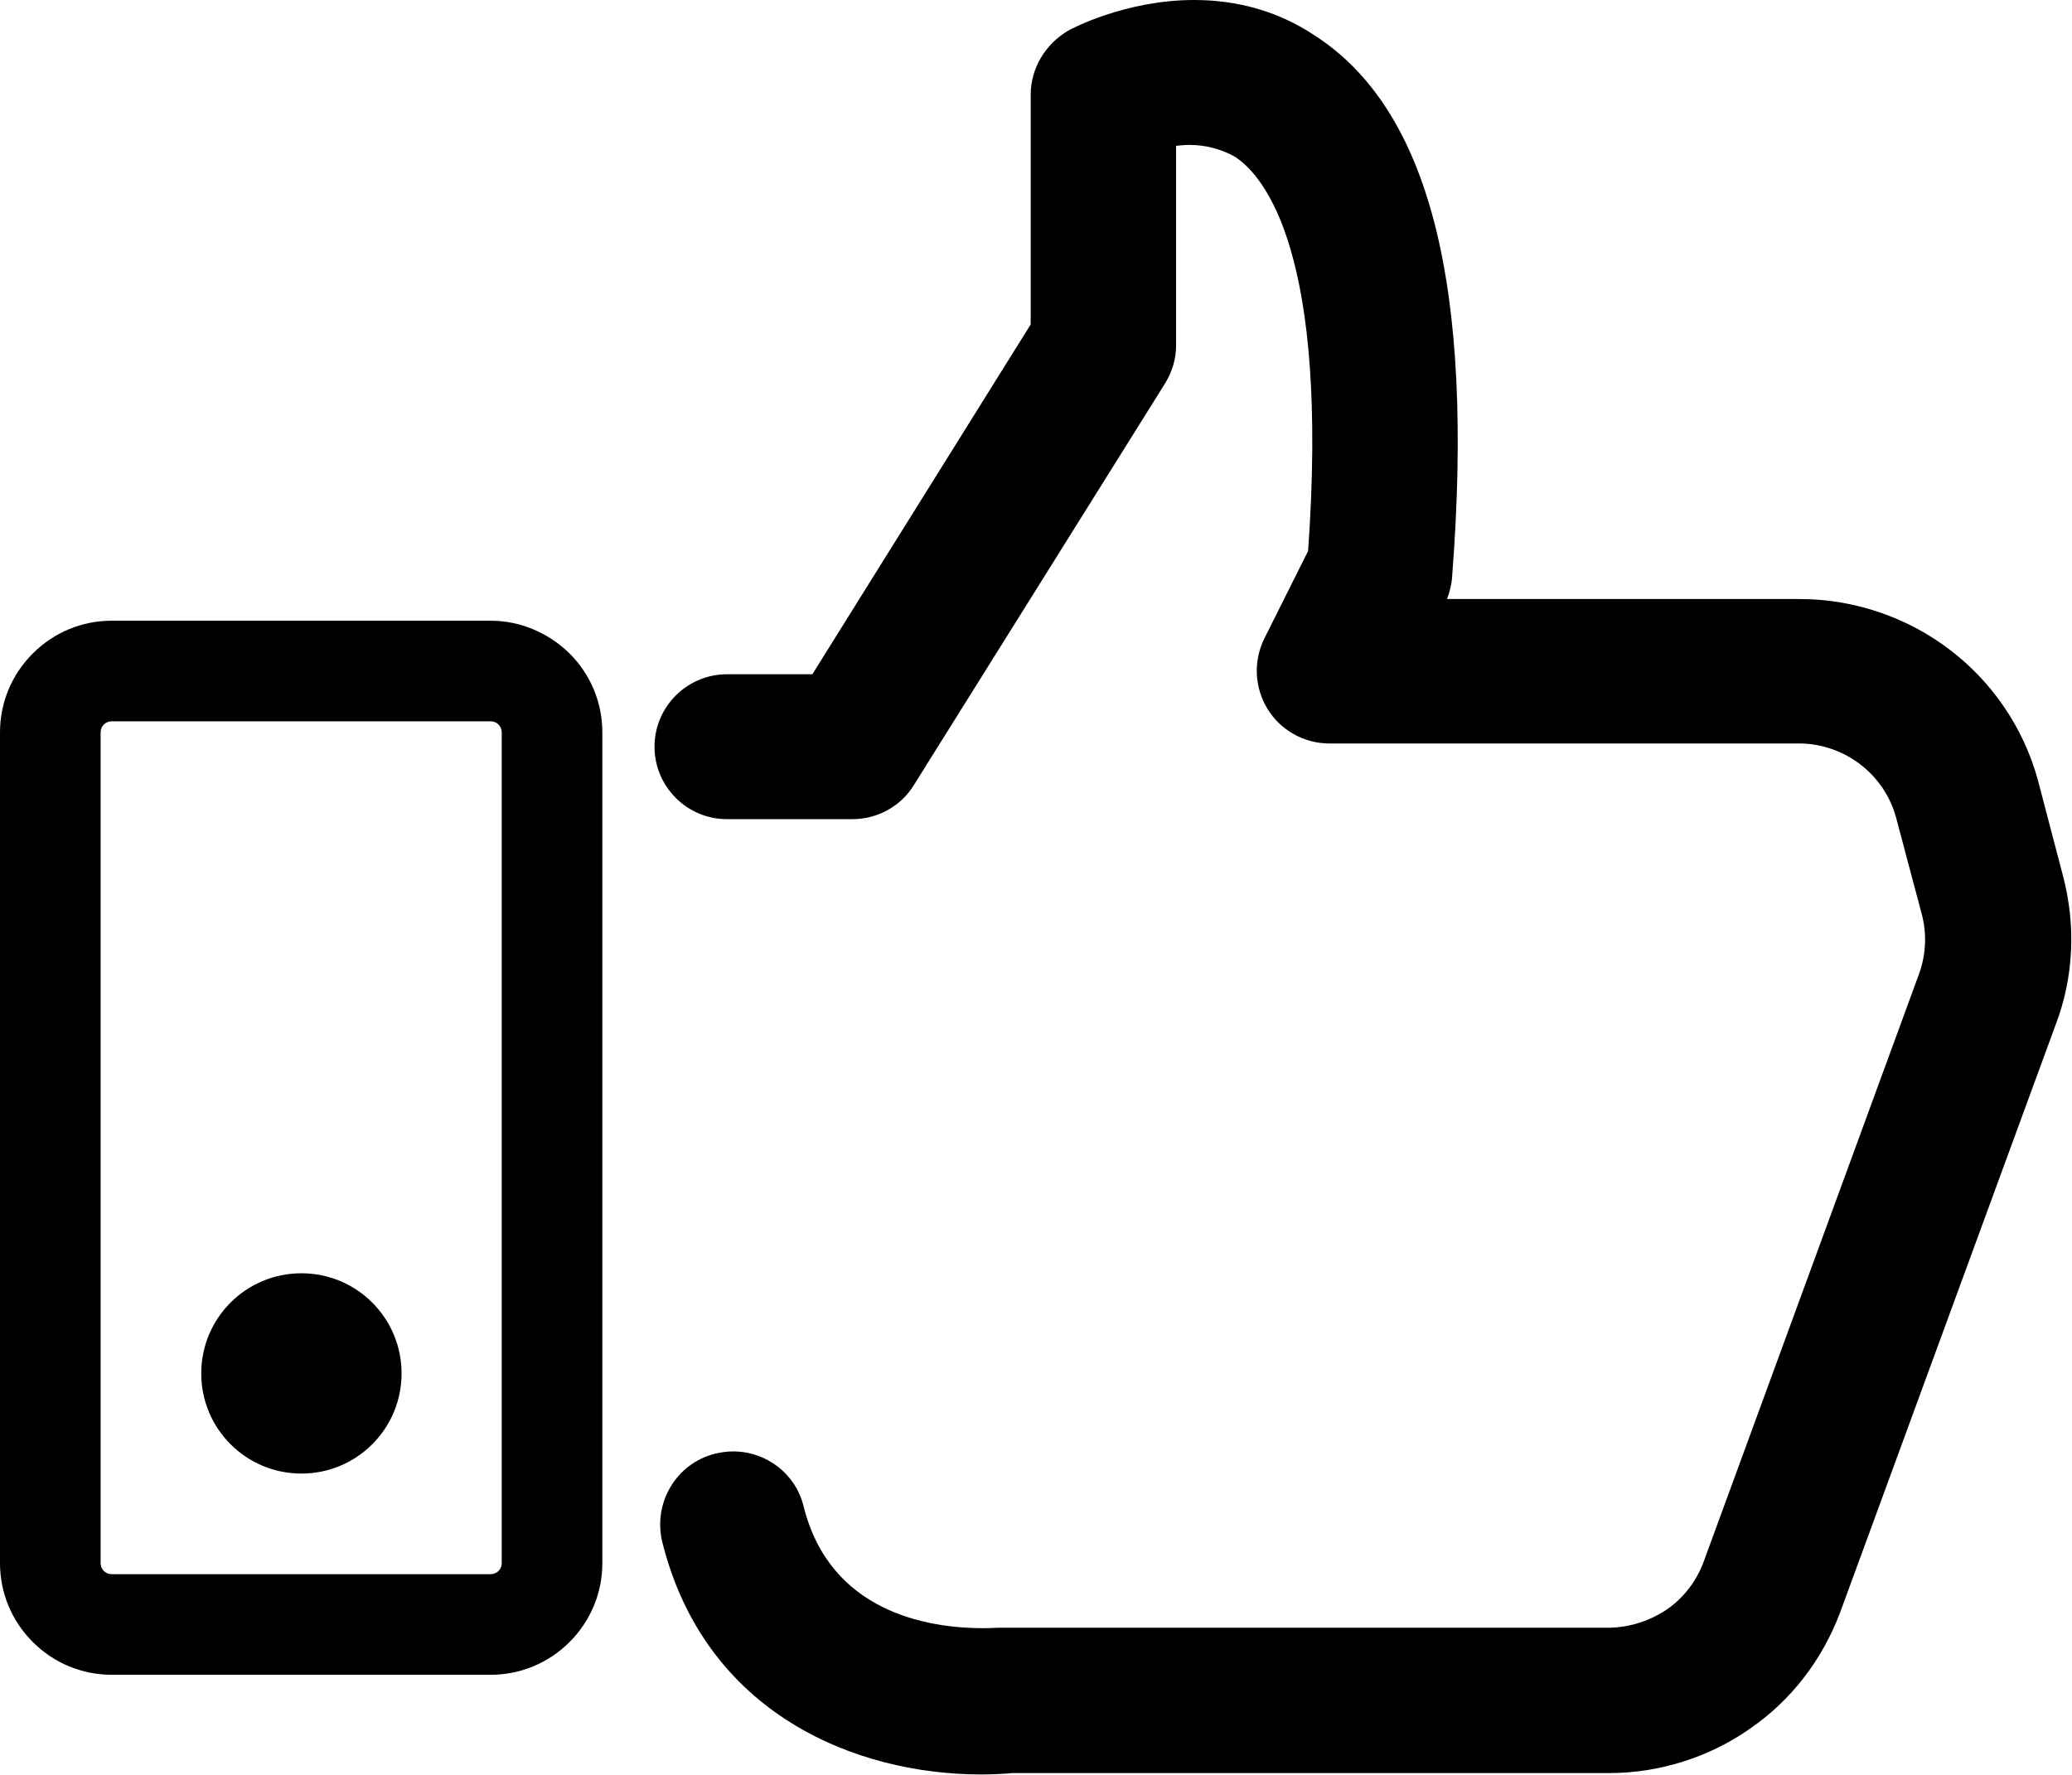
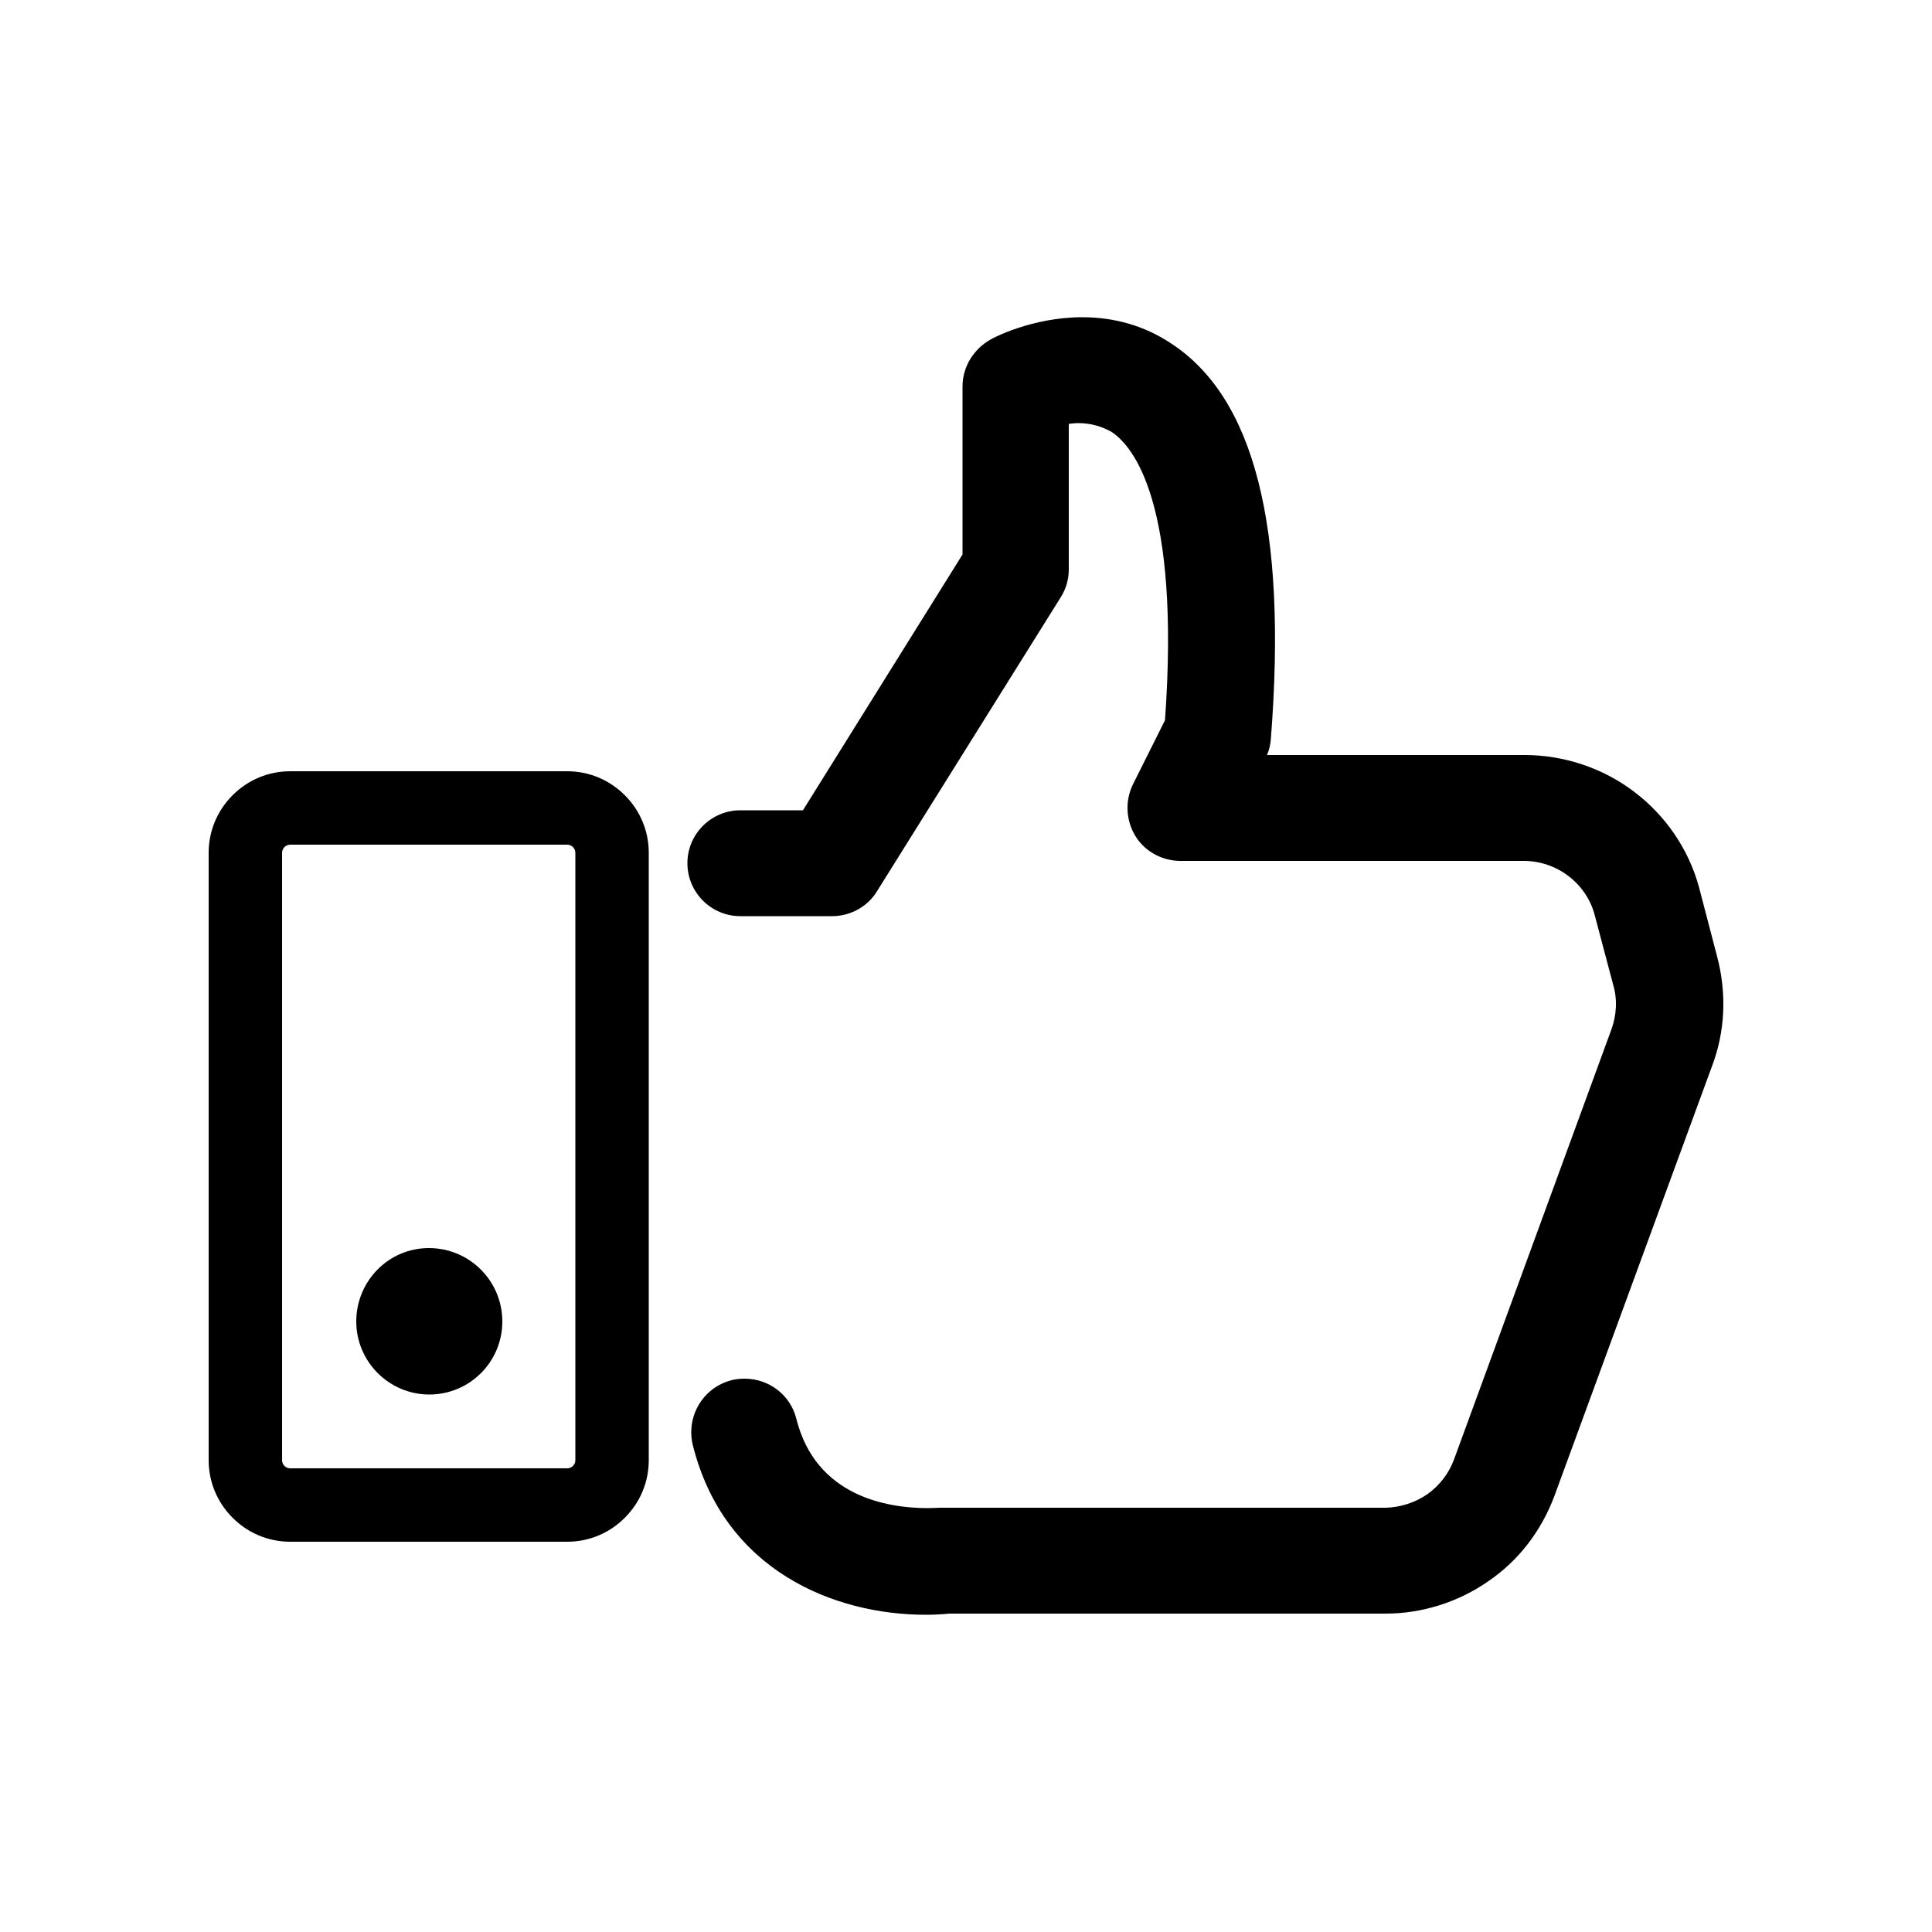
- <svg xmlns="http://www.w3.org/2000/svg" version="1.1" id="Layer_1" x="0px" y="0px" viewBox="0 0 448.9 384.5" style="enable-background:new 0 0 448.9 384.5;" xml:space="preserve">
+ <svg xmlns="http://www.w3.org/2000/svg" version="1.1" id="Layer_1" x="0px" y="0px" viewBox="0 0 500 500" style="enable-background:new 0 0 500 500;" xml:space="preserve">
  <g>
-     <path d="M106.3,134.5H24.2c-6.4,0-12.5,2.5-17.1,7.1S0,152.3,0,158.7v180c0,6.4,2.5,12.5,7.1,17.1c4.6,4.6,10.7,7.1,17.1,7.1h82.1   c6.4,0,12.5-2.5,17.1-7.1c4.6-4.6,7.1-10.7,7.1-17.1v-180c0-6.4-2.5-12.5-7.1-17.1C118.8,137.1,112.7,134.5,106.3,134.5z    M108.7,338.7c0,1.4-1.1,2.4-2.4,2.4H24.2c-1.4,0-2.4-1.1-2.4-2.4v-180c0-1.4,1.1-2.4,2.4-2.4h82.1c1.4,0,2.4,1.1,2.4,2.4V338.7z" />
-     <path d="M212.6,384.5c-27.3,0-59.8-13.2-69.1-50.3c-2.1-8.5,3-17.1,11.4-19.2c1.3-0.3,2.6-0.5,3.9-0.5c7.3,0,13.6,4.9,15.3,11.9   c5.7,22.9,26.8,26.4,38.9,26.4c1.7,0,3-0.1,3.6-0.1c0.4,0,0.7,0,0.8,0h131.4c4.4-0.1,8.7-1.5,12.4-4c3.6-2.5,6.4-6.2,7.9-10.3   l46.6-127.2c1.6-4.3,1.8-9,0.6-13.3l-5.5-20.7c-1.2-4.5-3.9-8.6-7.8-11.6c-3.8-2.9-8.5-4.5-13.2-4.5H288c-5.5,0-10.6-2.9-13.4-7.5   c-2.8-4.6-3.1-10.3-0.7-15.2l9.5-19C288,55,274,38.2,267.6,34c-3-1.7-6.4-2.6-9.9-2.6c-1,0-2,0.1-2.9,0.2v43.2   c0,2.9-0.8,5.7-2.4,8.3l-54.4,87c-2.8,4.6-7.9,7.4-13.3,7.4h-27.2c-8.7,0-15.7-7.1-15.7-15.7c0-8.7,7.1-15.7,15.7-15.7H176   l47.3-75.8V20.5c0-5.7,3.2-11,8.2-13.9c0.5-0.3,12.3-6.6,27.2-6.6c9.5,0,18.3,2.5,26,7.6c25,16,34.8,54.4,29.9,117.4   c-0.1,1.6-0.5,3.2-1.1,4.8h76.4c11.7,0,23.2,3.9,32.4,10.9c9.3,7,16.1,17,19.2,28.3l5.4,20.6c2.9,10.9,2.4,22.2-1.6,32.6   l-46.6,127.1c-3.9,10.4-10.7,19.2-19.6,25.3c-8.8,6.2-19.7,9.6-30.4,9.6H219.3C217.2,384.4,214.8,384.5,212.6,384.5z" />
-     <path d="M442.3,190.8l-5.4-20.6c-2.8-10.3-8.9-19.3-17.5-25.7c-8.4-6.4-18.8-9.9-29.5-9.9h-84.2l3-6l0,0c0.6-1.3,1-2.6,1.1-4   c4.8-61-4.3-98.1-27.7-113C259.9-2.8,235,10.3,234,10.9l0,0c-3.5,1.9-5.7,5.5-5.7,9.6v51.3l-49.5,79.2h-21.2   c-6,0-10.9,4.9-10.9,10.9s4.9,10.9,10.9,10.9h27.2c3.8,0,7.3-1.9,9.2-5.1l54.4-87c1.1-1.7,1.7-3.7,1.7-5.7v-47   c6.7-2.2,14.1-1.5,20.2,2c8.8,5.7,22.8,25.1,18.1,90.9l-9.9,19.8l0,0c-1.7,3.4-1.5,7.4,0.5,10.6c1.9,3.2,5.4,5.1,9.2,5.1h101.7   c5.8,0,11.6,1.9,16.2,5.5c4.7,3.6,8.1,8.5,9.5,14.2l5.4,20.6c1.6,5.3,1.3,11.1-0.7,16.3l-46.6,127.2l0,0c-1.8,5-5.2,9.5-9.7,12.6   c-4.5,3.1-9.7,4.8-15.1,4.9H217.5c-1.7,0-39.6,4-48.1-29.9c-1.5-5.8-7.5-9.3-13.3-7.9c-5.8,1.5-9.3,7.5-7.9,13.3   c9.3,37.2,42.9,46.6,64.4,46.6c2.1,0,4.4-0.1,6.5-0.3h129.7c9.9,0,19.6-3.1,27.7-8.7c8.2-5.6,14.3-13.7,17.8-23l46.6-127.2l0,0   C444.5,210.8,444.9,200.5,442.3,190.8L442.3,190.8z" />
-     <path d="M87,297.6c0,12-9.7,21.7-21.7,21.7s-21.7-9.7-21.7-21.7s9.7-21.7,21.7-21.7S87,285.6,87,297.6" />
+     <path d="M146.8,199.6H75.1c-5.6,0-10.9,2.2-14.9,6.2s-6.2,9.3-6.2,14.9v157.2c0,5.6,2.2,10.9,6.2,14.9c4,4,9.3,6.2,14.9,6.2h71.7   c5.6,0,10.9-2.2,14.9-6.2c4-4,6.2-9.3,6.2-14.9V220.7c0-5.6-2.2-10.9-6.2-14.9C157.7,201.8,152.4,199.6,146.8,199.6z M148.9,377.9   c0,1.2-1,2.1-2.1,2.1H75.1c-1.2,0-2.1-1-2.1-2.1V220.7c0-1.2,1-2.1,2.1-2.1h71.7c1.2,0,2.1,1,2.1,2.1   C148.9,220.7,148.9,377.9,148.9,377.9z" />
+     <path d="M239.6,417.9c-23.8,0-52.2-11.5-60.3-43.9c-1.8-7.4,2.6-14.9,10-16.8c1.1-0.3,2.3-0.4,3.4-0.4c6.4,0,11.9,4.3,13.4,10.4   c5,20,23.4,23.1,34,23.1c1.5,0,2.6-0.1,3.1-0.1c0.3,0,0.6,0,0.7,0h114.7c3.8-0.1,7.6-1.3,10.8-3.5c3.1-2.2,5.6-5.4,6.9-9L417,266.5   c1.4-3.8,1.6-7.9,0.5-11.6l-4.8-18.1c-1-3.9-3.4-7.5-6.8-10.1c-3.3-2.5-7.4-3.9-11.5-3.9h-88.9c-4.8,0-9.3-2.5-11.7-6.5   c-2.4-4-2.7-9-0.6-13.3l8.3-16.6c4-56.2-8.2-70.9-13.8-74.6c-2.6-1.5-5.6-2.3-8.6-2.3c-0.9,0-1.7,0.1-2.5,0.2v37.7   c0,2.5-0.7,5-2.1,7.2l-47.5,76c-2.4,4-6.9,6.5-11.6,6.5h-23.8c-7.6,0-13.7-6.2-13.7-13.7c0-7.6,6.2-13.7,13.7-13.7h16.2l41.3-66.2   V100c0-5,2.8-9.6,7.2-12.1c0.4-0.3,10.7-5.8,23.8-5.8c8.3,0,16,2.2,22.7,6.6c21.8,14,30.4,47.5,26.1,102.5c-0.1,1.4-0.4,2.8-1,4.2   h66.7c10.2,0,20.3,3.4,28.3,9.5c8.1,6.1,14.1,14.8,16.8,24.7l4.7,18c2.5,9.5,2.1,19.4-1.4,28.5l-40.7,111   c-3.4,9.1-9.3,16.8-17.1,22.1c-7.7,5.4-17.2,8.4-26.5,8.4h-113C243.7,417.8,241.6,417.9,239.6,417.9z" />
+     <path d="M440.2,248.7l-4.7-18c-2.4-9-7.8-16.9-15.3-22.4c-7.3-5.6-16.4-8.6-25.8-8.6h-73.5l2.6-5.2l0,0c0.5-1.1,0.9-2.3,1-3.5   c4.2-53.3-3.8-85.7-24.2-98.7c-19.4-12.6-41.1-1.1-42-0.6l0,0c-3.1,1.7-5,4.8-5,8.4v44.8L210.1,214h-18.5c-5.2,0-9.5,4.3-9.5,9.5   c0,5.2,4.3,9.5,9.5,9.5h23.8c3.3,0,6.4-1.7,8-4.5l47.5-76c1-1.5,1.5-3.2,1.5-5v-41c5.9-1.9,12.3-1.3,17.6,1.7   c7.7,5,19.9,21.9,15.8,79.4l-8.6,17.3l0,0c-1.5,3-1.3,6.5,0.4,9.3c1.7,2.8,4.7,4.5,8,4.5h88.8c5.1,0,10.1,1.7,14.1,4.8   c4.1,3.1,7.1,7.4,8.3,12.4l4.7,18c1.4,4.6,1.1,9.7-0.6,14.2l-40.7,111.1l0,0c-1.6,4.4-4.5,8.3-8.5,11c-3.9,2.7-8.5,4.2-13.2,4.3   H243.9c-1.5,0-34.6,3.5-42-26.1c-1.3-5.1-6.5-8.1-11.6-6.9c-5.1,1.3-8.1,6.5-6.9,11.6c8.1,32.5,37.5,40.7,56.2,40.7   c1.8,0,3.8-0.1,5.7-0.3h113.3c8.6,0,17.1-2.7,24.2-7.6c7.2-4.9,12.5-12,15.5-20.1L439,274.8l0,0   C442.1,266.2,442.5,257.2,440.2,248.7L440.2,248.7z" />
+     <path d="M130,342c0,10.5-8.5,18.9-18.9,18.9s-18.9-8.5-18.9-18.9S100.5,323,111,323S130,331.5,130,342" />
  </g>
</svg>
